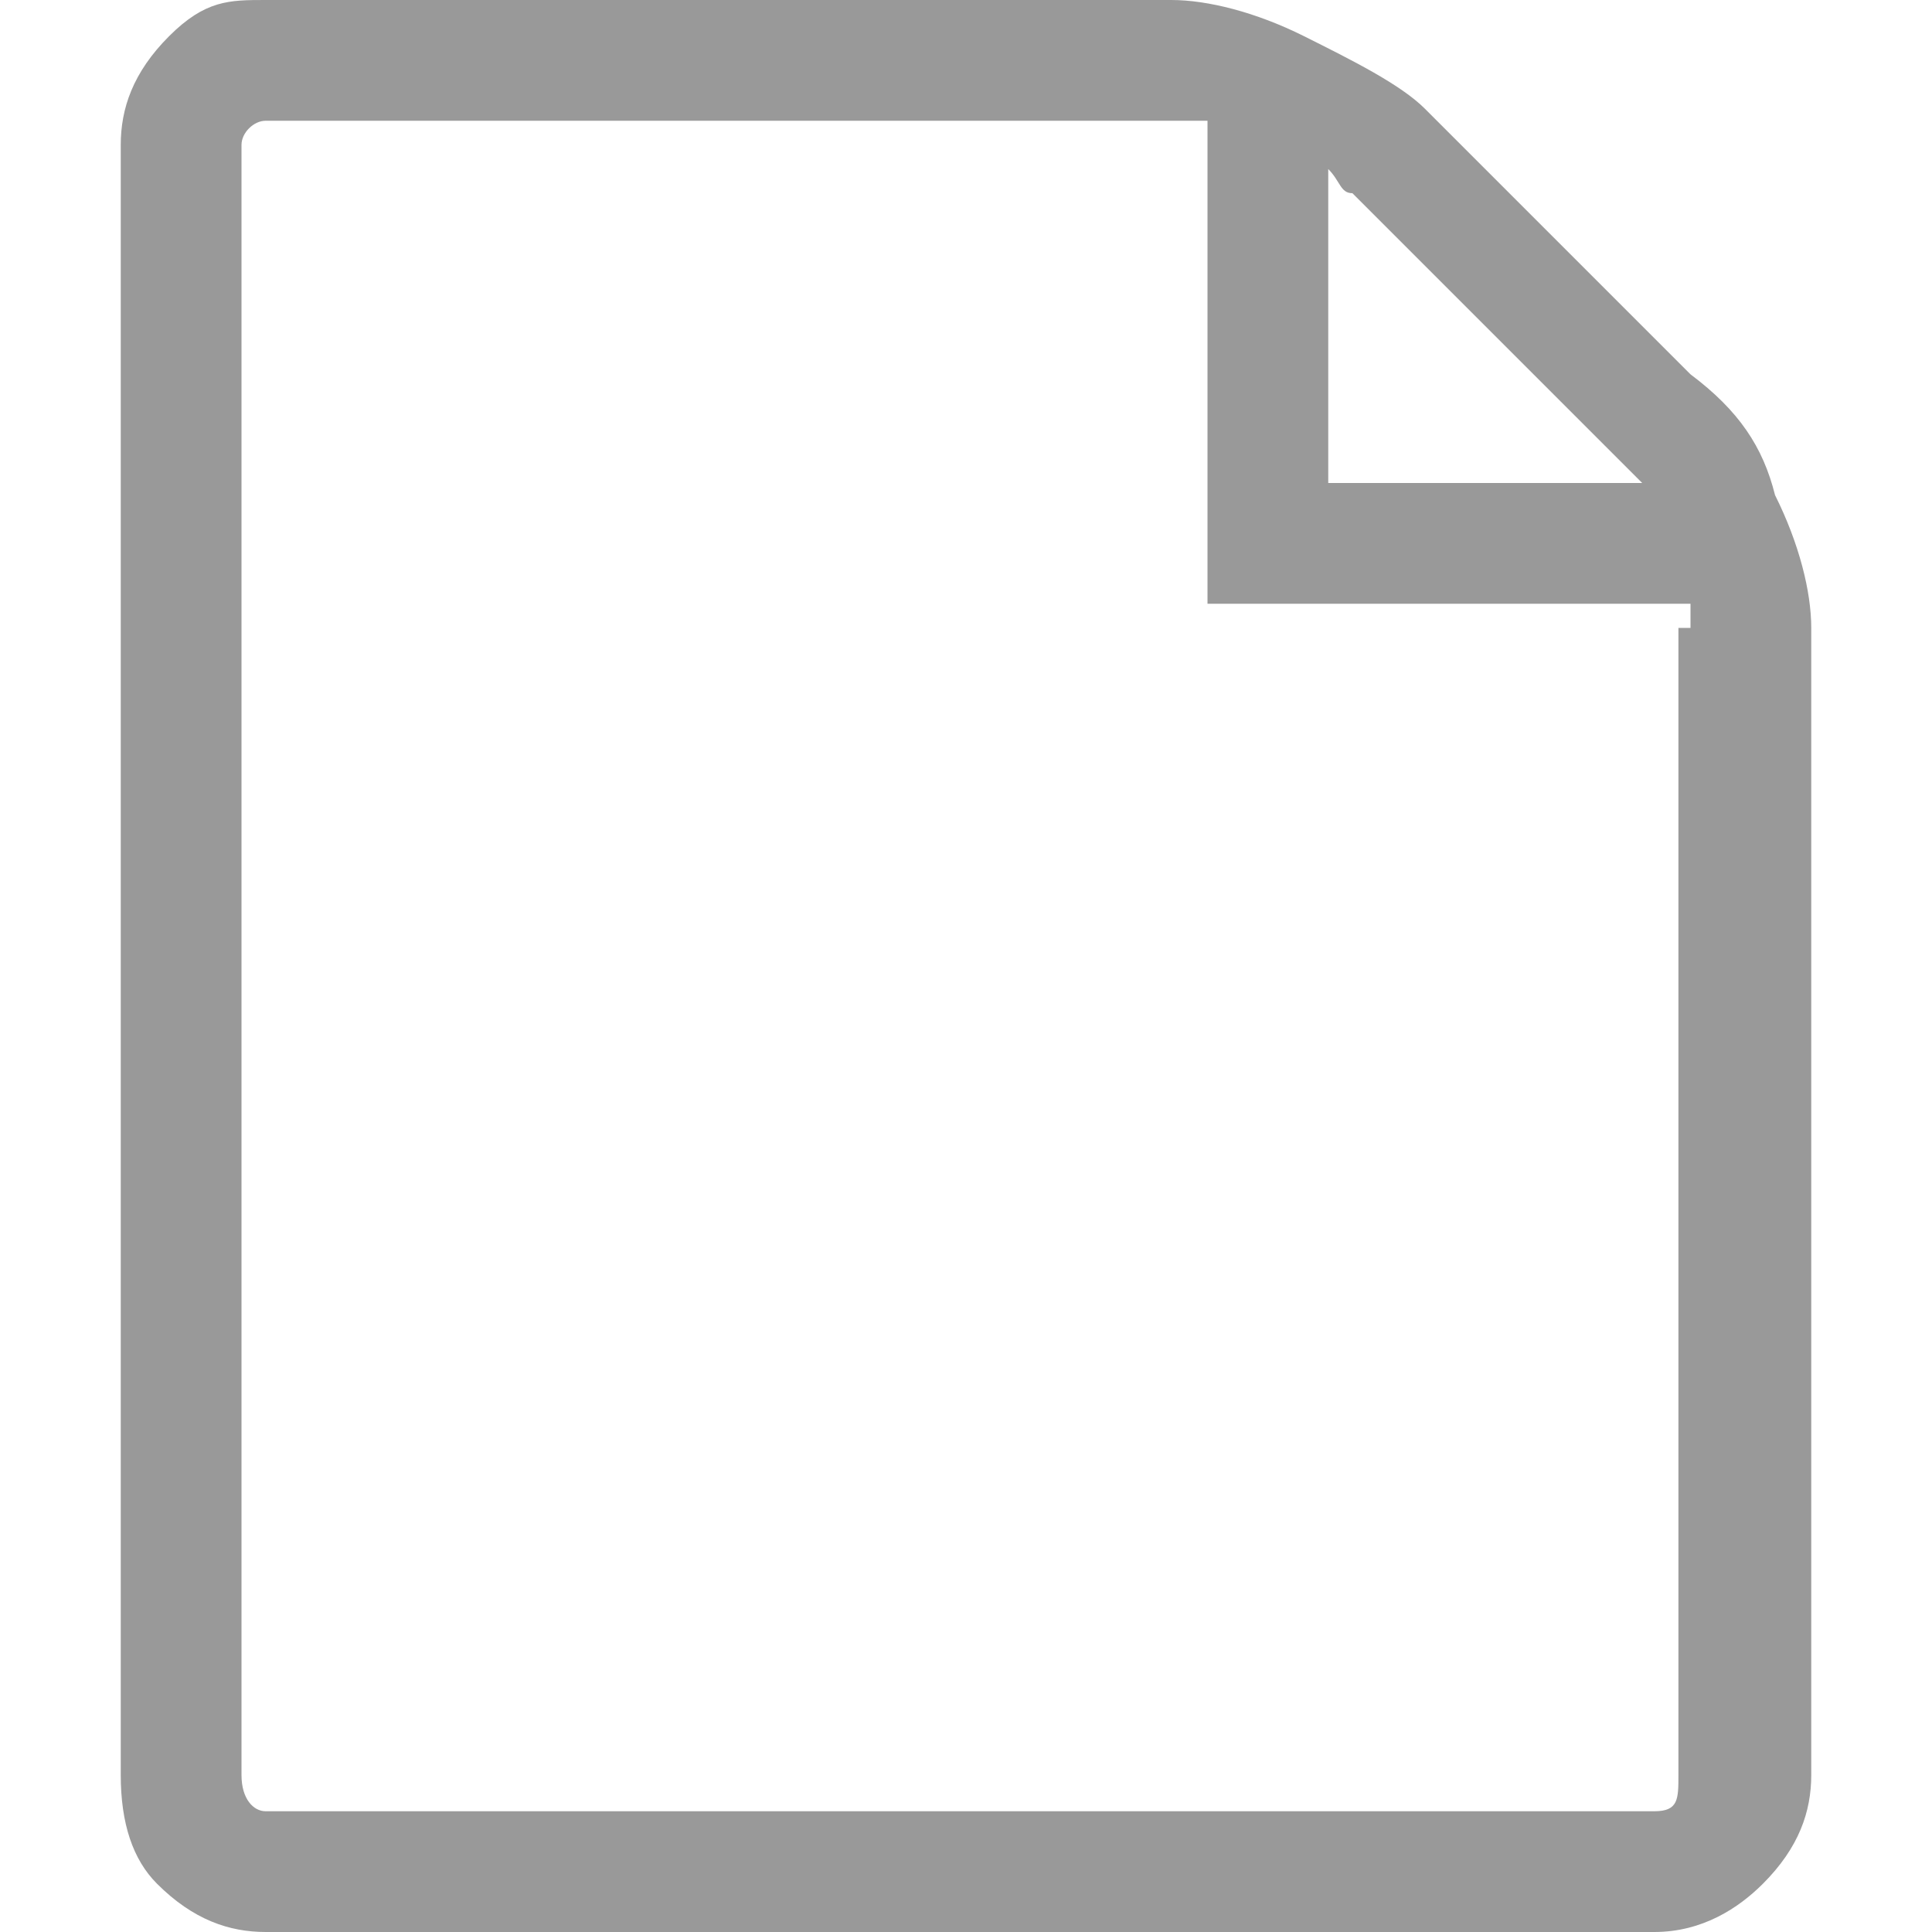
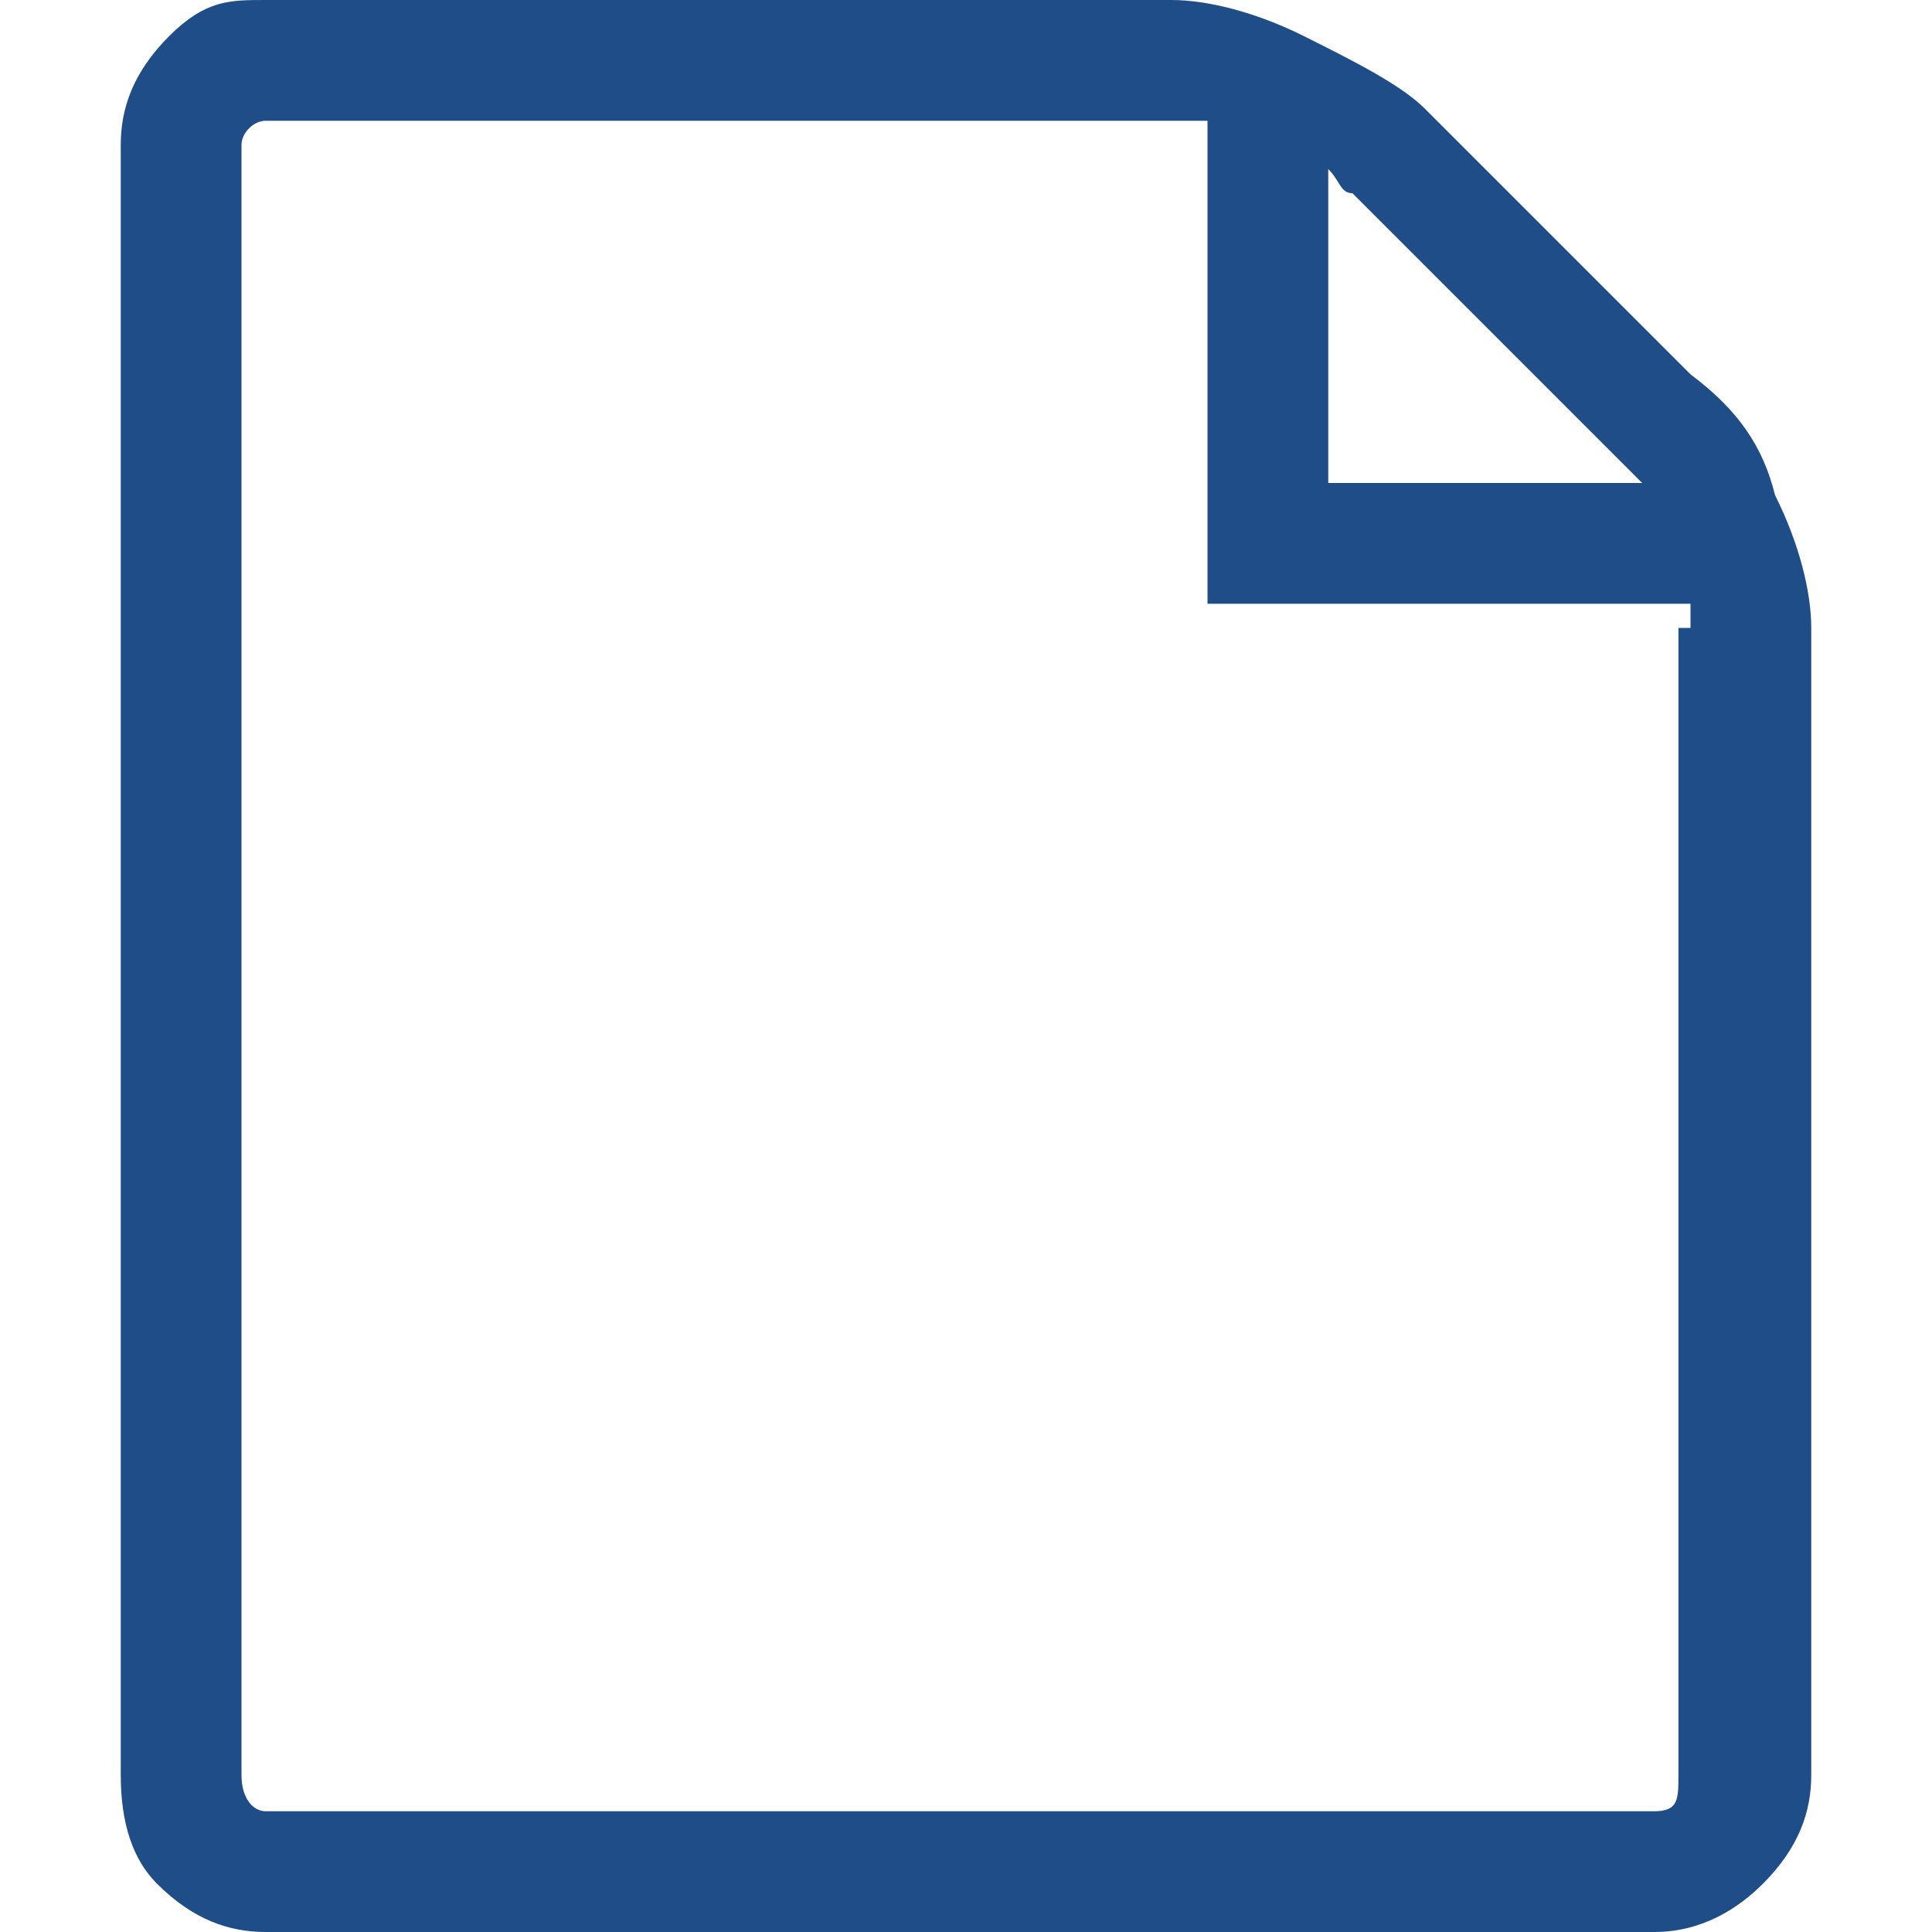
<svg xmlns="http://www.w3.org/2000/svg" width="16" height="16" viewBox="-1 0 16 16" preserveAspectRatio="xMinYMid meet" overflow="visible">
-   <path d="M13.7 4.1c.2.4.3.8.3 1.1v9.5c0 .3-.1.6-.4.9-.2.2-.5.4-.9.4H1.2c-.3 0-.6-.1-.9-.4-.2-.2-.3-.5-.3-.9V1.2C0 .9.1.6.4.3s.5-.3.8-.3h7.5c.3 0 .7.1 1.1.3.4.2.8.4 1 .6L13 3.1c.4.3.6.6.7 1zM13 5.2c0-.1 0-.2 0-.2H9V1c-.1 0-.2 0-.2 0H1.2c-.1 0-.2.1-.2.2v13.5c0 .2.1.3.2.3h11.5c.2 0 .2-.1.2-.3V5.2zm-2.8-3.6c-.1 0-.1-.1-.2-.2V4h2.6c-.1-.1-.1-.1-.2-.2l-2.2-2.2z" fill="#999" />
+   <path d="M13.7 4.1c.2.4.3.8.3 1.1v9.5c0 .3-.1.6-.4.9-.2.2-.5.4-.9.4H1.2c-.3 0-.6-.1-.9-.4-.2-.2-.3-.5-.3-.9V1.2C0 .9.1.6.4.3s.5-.3.8-.3h7.5c.3 0 .7.1 1.1.3.4.2.8.4 1 .6L13 3.1c.4.3.6.6.7 1zM13 5.2c0-.1 0-.2 0-.2H9V1c-.1 0-.2 0-.2 0H1.2c-.1 0-.2.1-.2.2v13.5c0 .2.1.3.2.3h11.5c.2 0 .2-.1.2-.3V5.2zm-2.8-3.6c-.1 0-.1-.1-.2-.2V4h2.6c-.1-.1-.1-.1-.2-.2l-2.2-2.2z" fill="#1F4D87" />
</svg>
